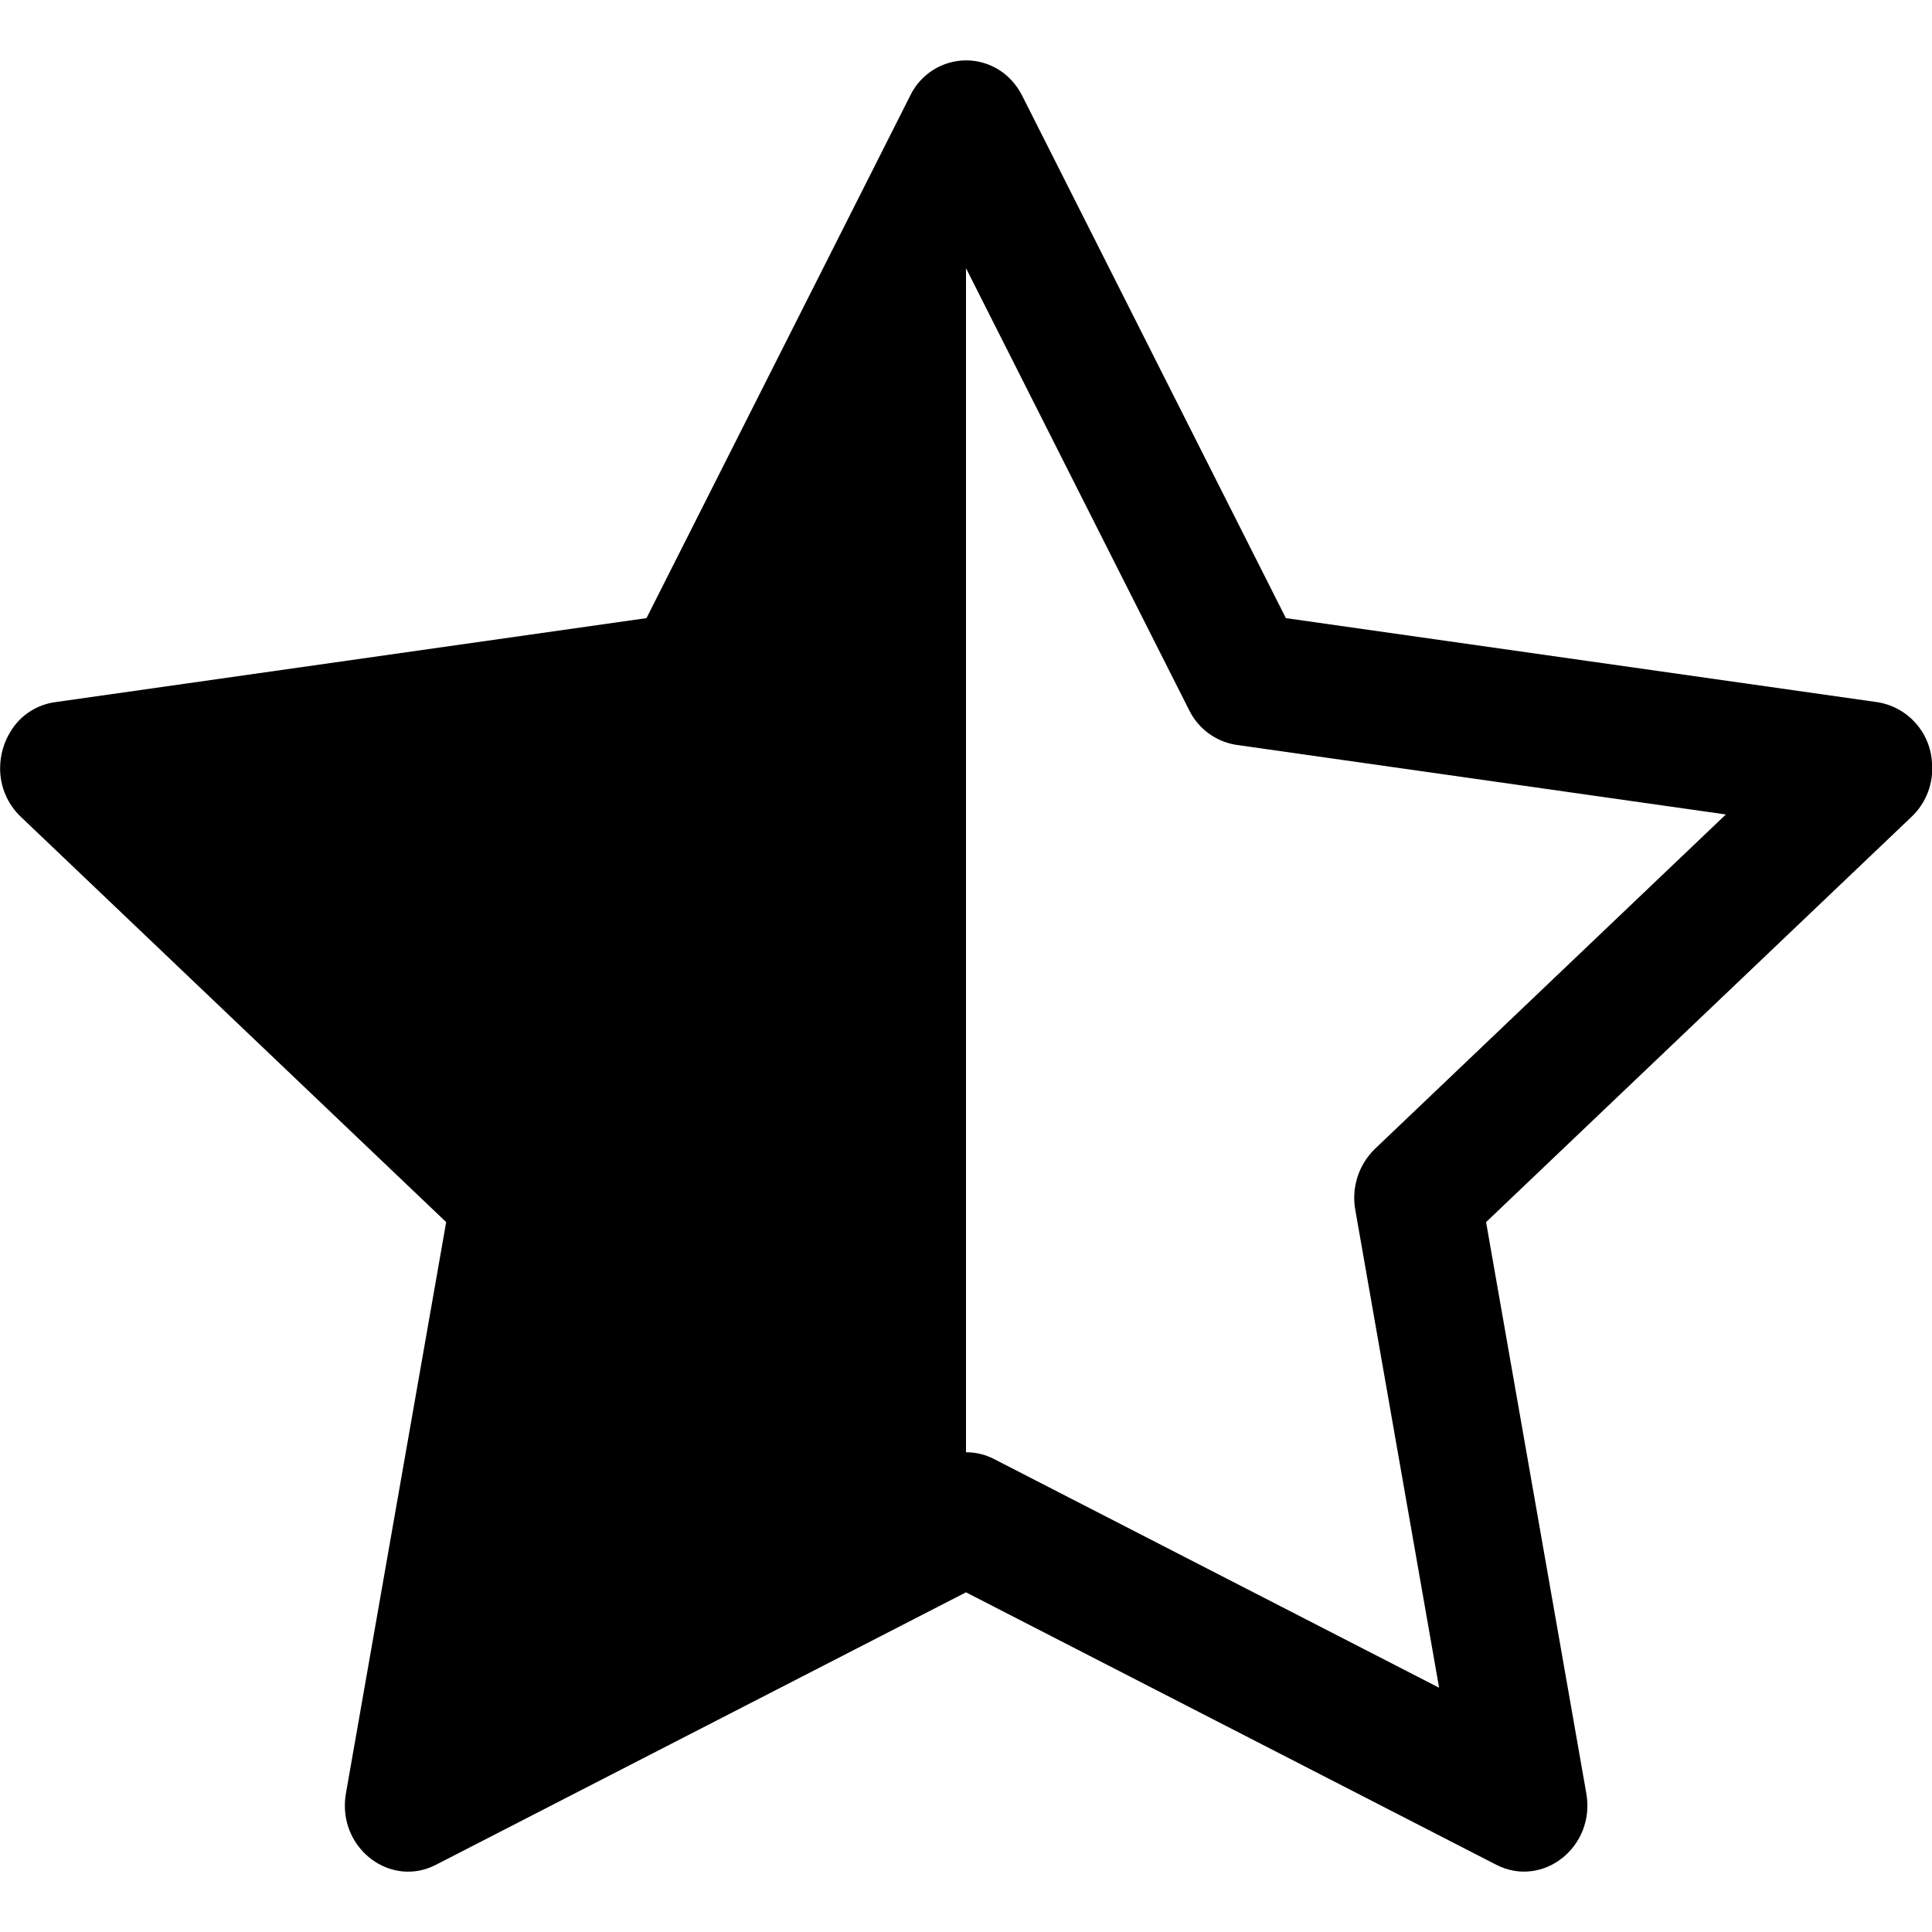
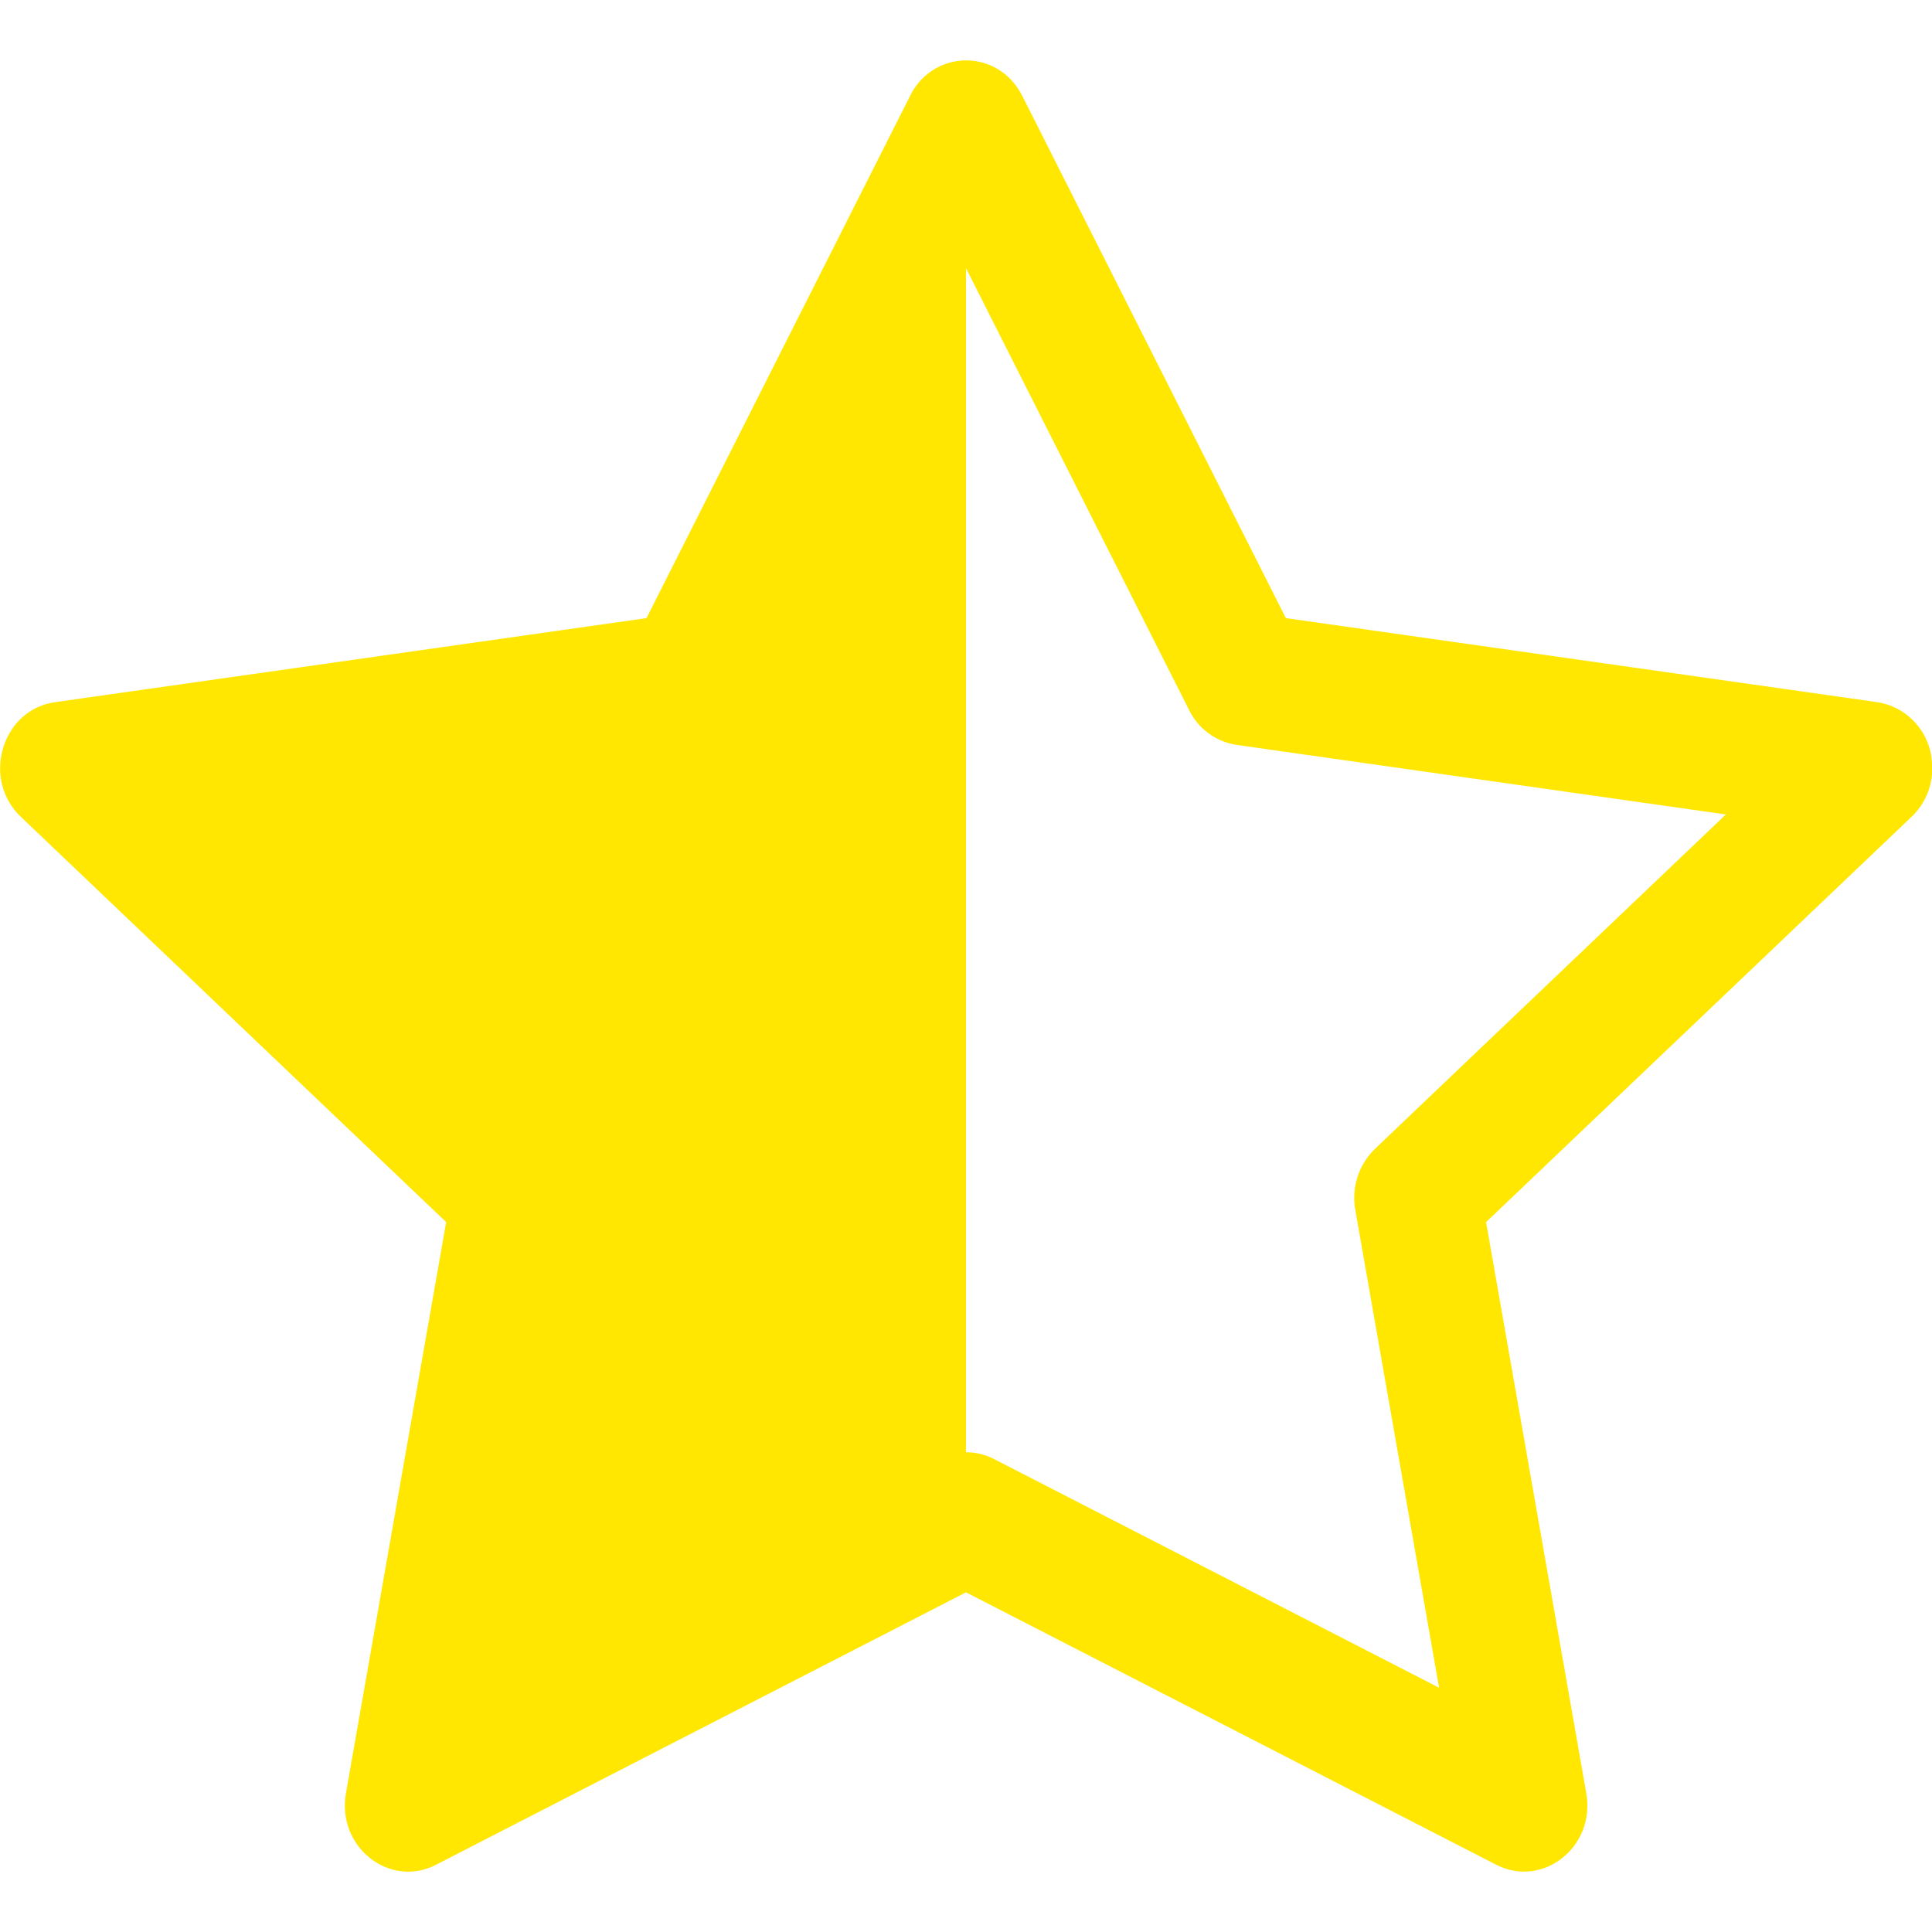
- <svg xmlns="http://www.w3.org/2000/svg" width="16" height="16" fill="currentColor" class="bi bi-star-half" viewBox="0 0 16 16">
+ <svg xmlns="http://www.w3.org/2000/svg" width="16" height="16" fill="currentColor" class="bi bi-star-half" viewBox="0 0 16 16" style=" color: #ffe702">
  <path d="M5.354 5.119 7.538.792A.516.516 0 0 1 8 .5c.183 0 .366.097.465.292l2.184 4.327 4.898.696A.537.537 0 0 1 16 6.32a.548.548 0 0 1-.17.445l-3.523 3.356.83 4.73c.078.443-.36.79-.746.592L8 13.187l-4.389 2.256a.52.52 0 0 1-.146.05c-.342.06-.668-.254-.6-.642l.83-4.73L.173 6.765a.55.55 0 0 1-.172-.403.58.58 0 0 1 .085-.302.513.513 0 0 1 .37-.245l4.898-.696zM8 12.027a.5.5 0 0 1 .232.056l3.686 1.894-.694-3.957a.565.565 0 0 1 .162-.505l2.907-2.77-4.052-.576a.525.525 0 0 1-.393-.288L8.001 2.223 8 2.226v9.8z" />
</svg>
